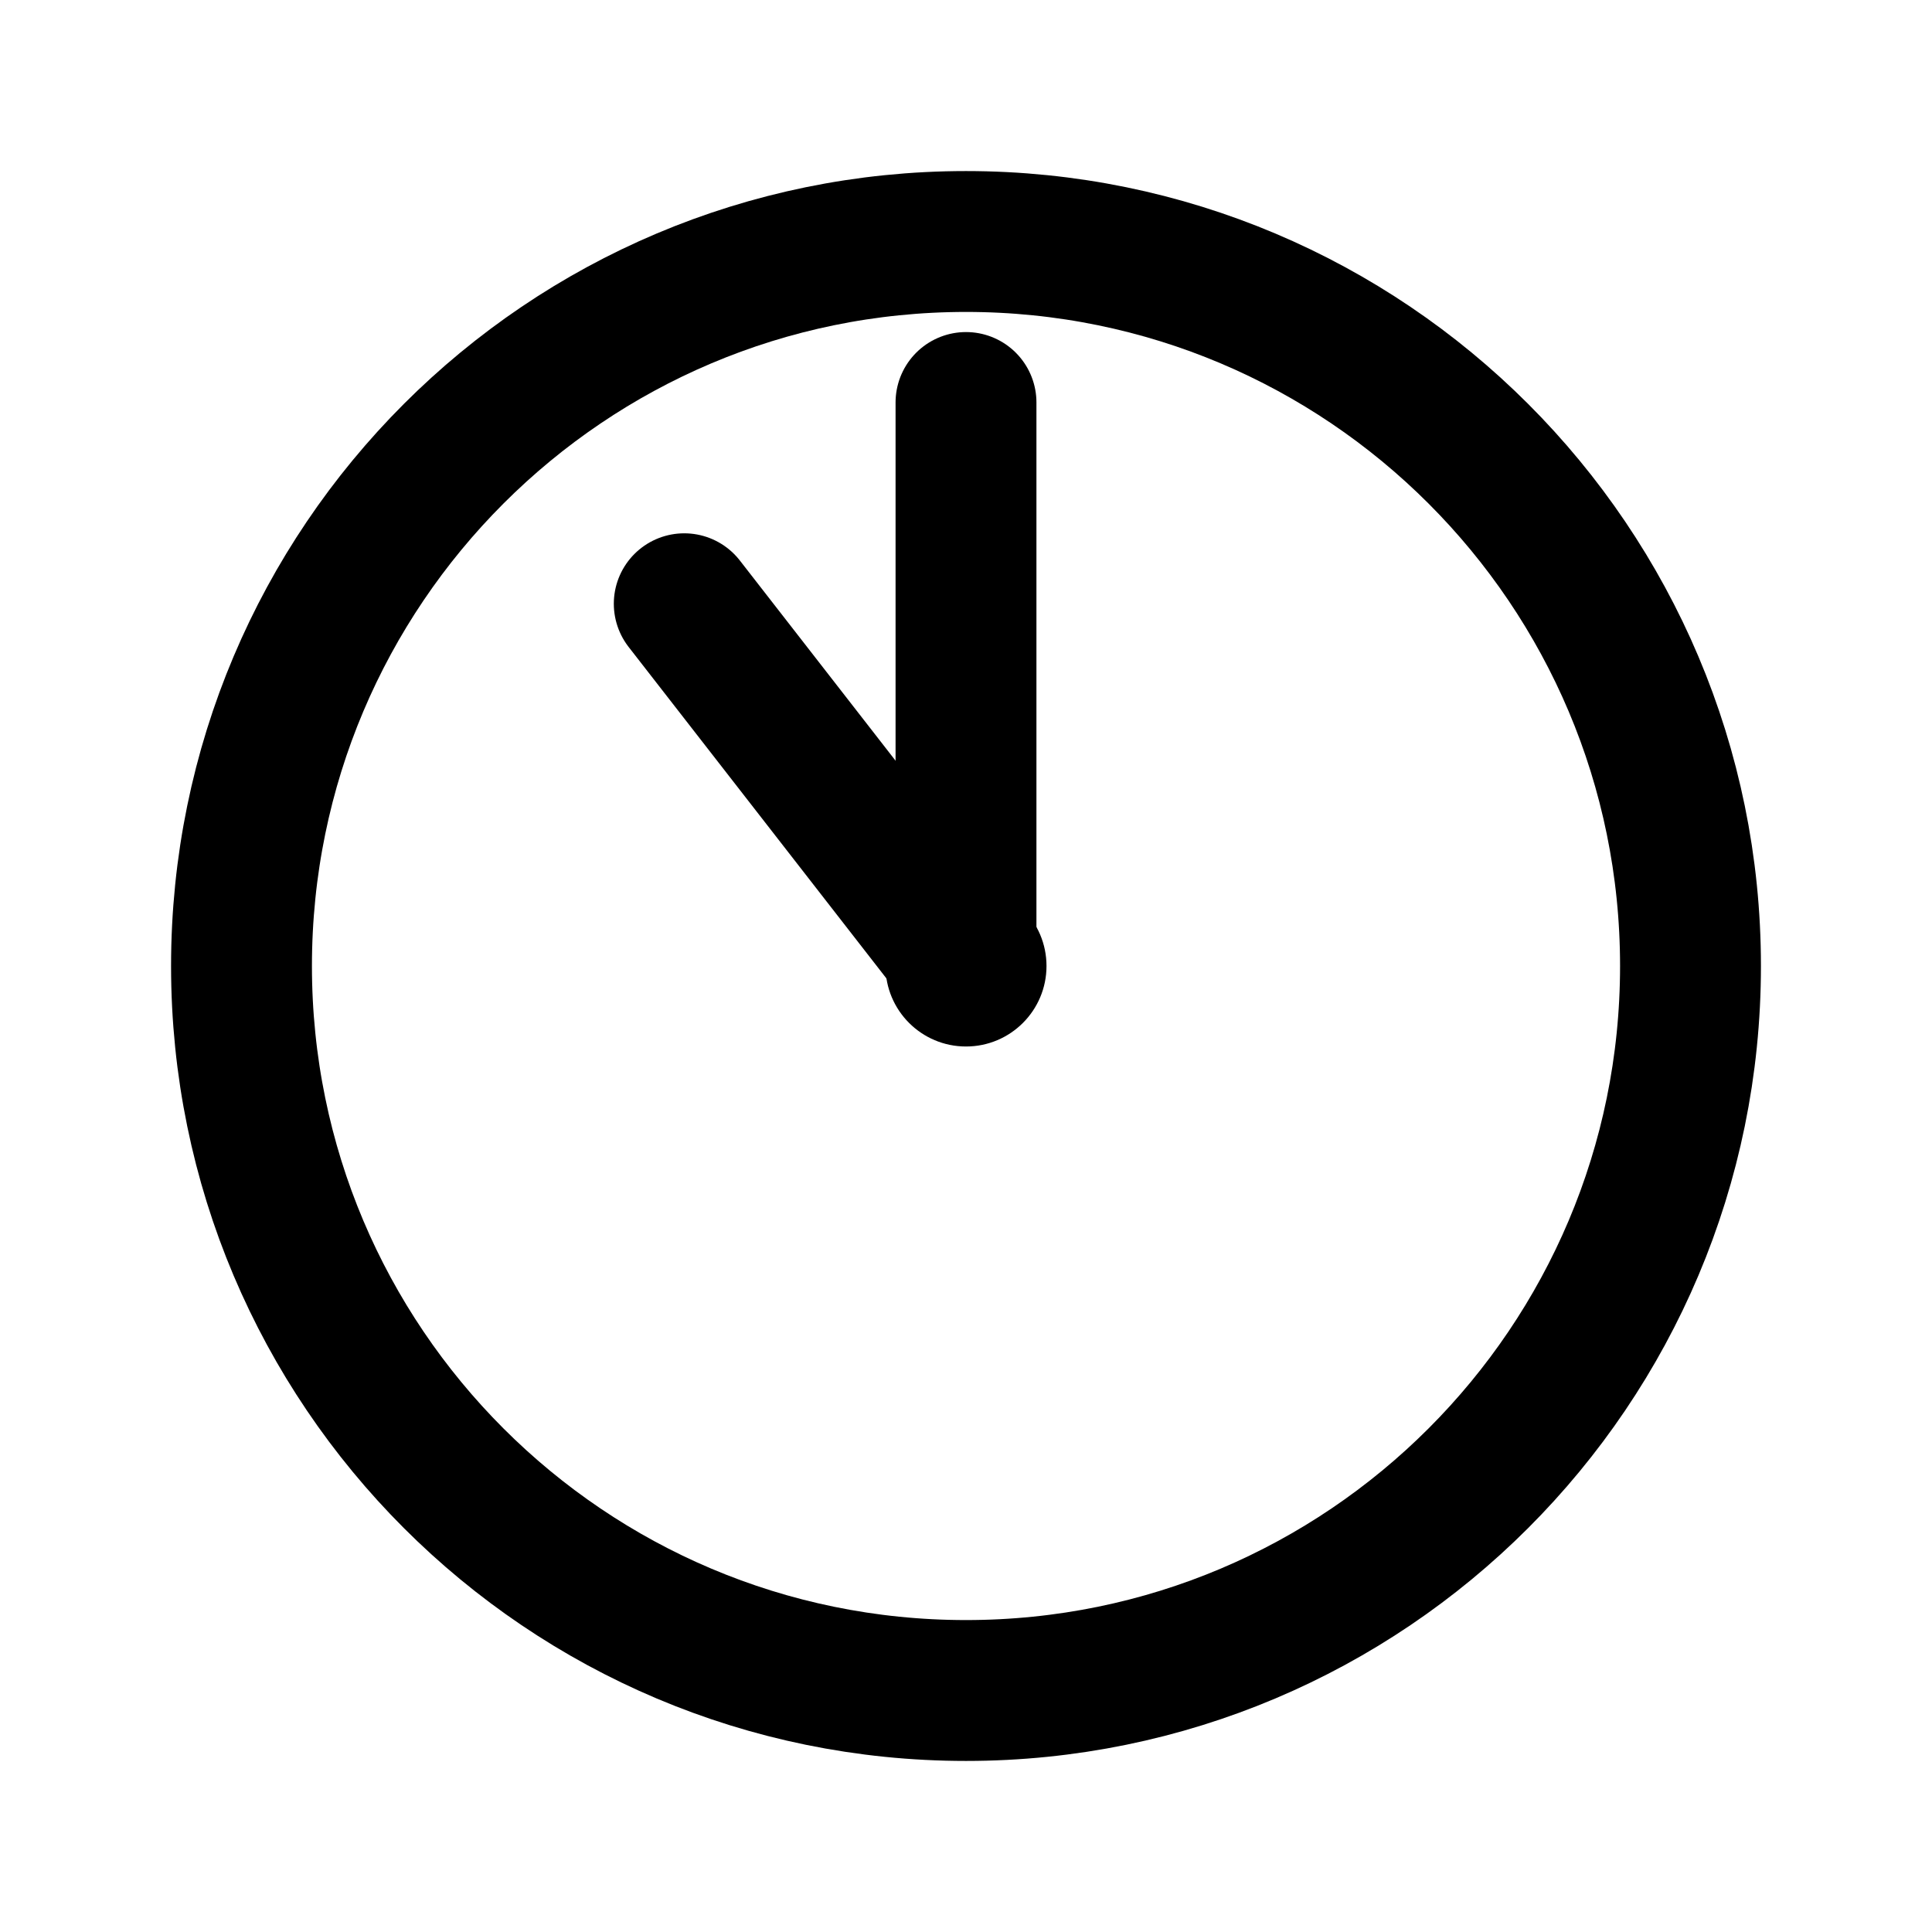
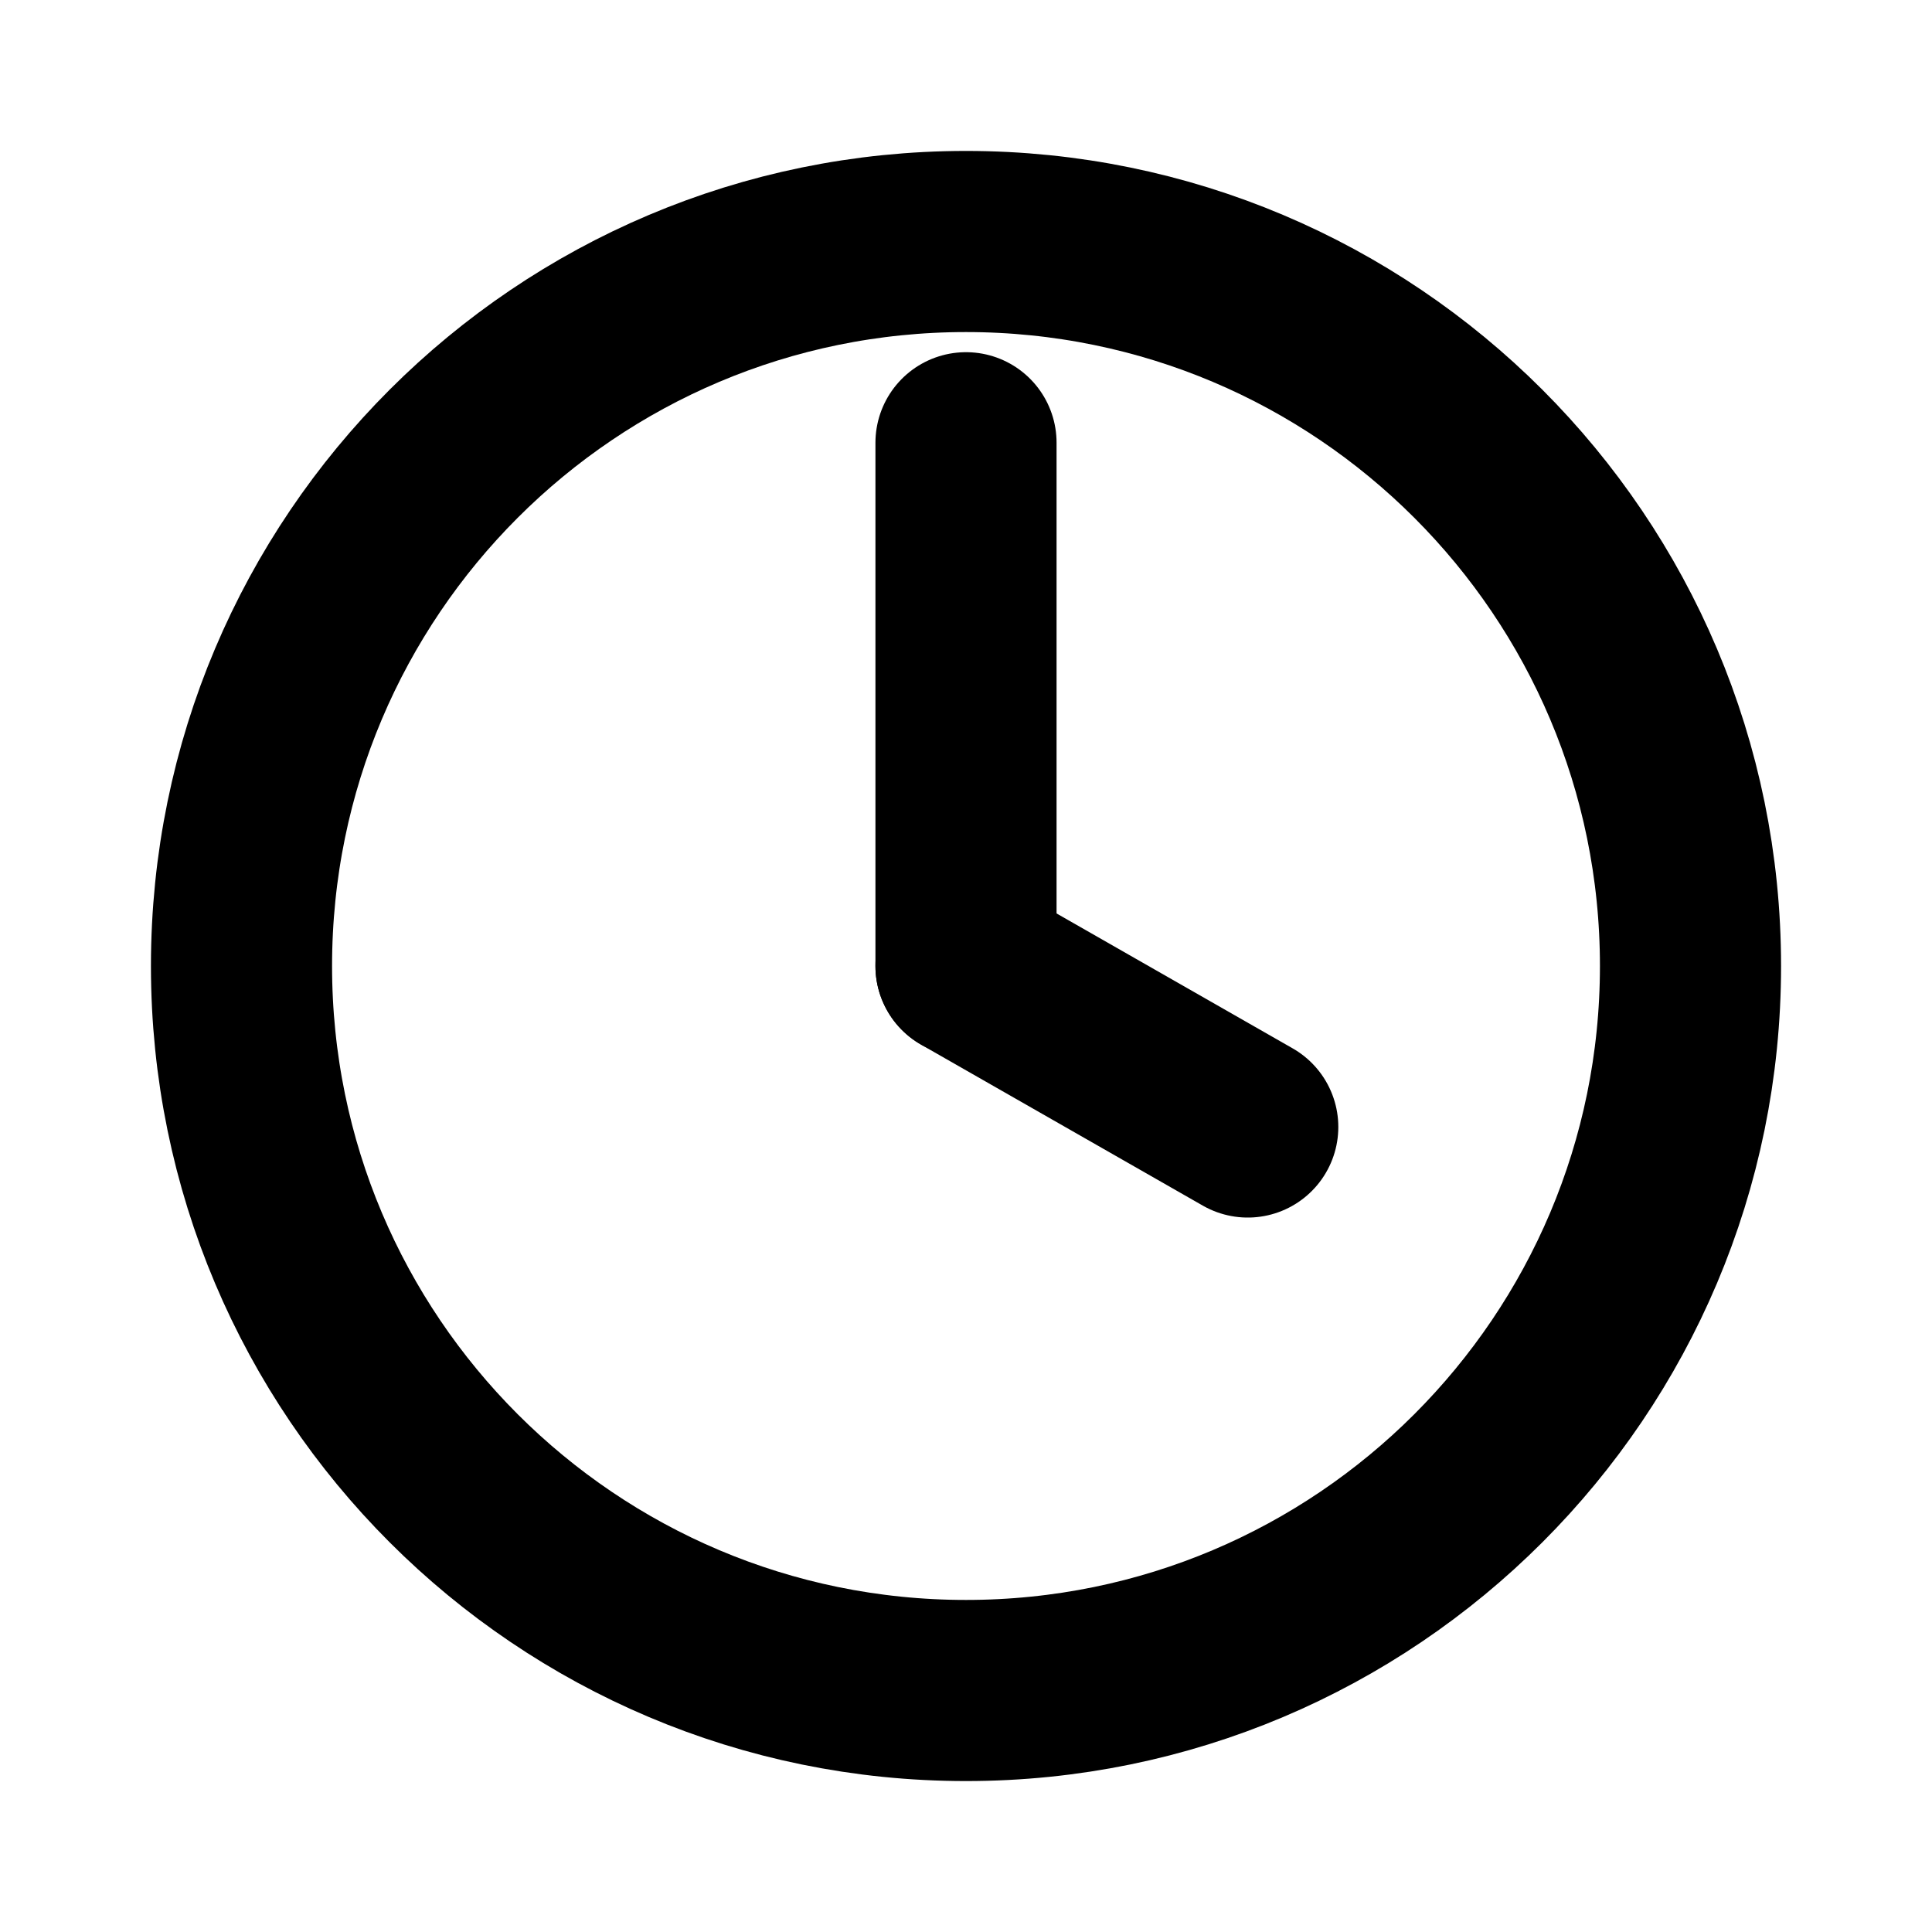
- <svg xmlns="http://www.w3.org/2000/svg" viewBox="0 0 24 24" fill="none" stroke="currentColor" stroke-width="1.75" stroke-linecap="round" stroke-linejoin="round">
+ <svg xmlns="http://www.w3.org/2000/svg" viewBox="0 0 24 24" fill="none" stroke="currentColor" stroke-width="2.25" stroke-linecap="round" stroke-linejoin="round">
  <circle cx="12" cy="12" r="9" />
-   <line x1="12" y1="12" x2="8.5" y2="7.5" />
-   <line x1="12" y1="12" x2="12" y2="5" />
+   <line x1="12" y1="12" x2="15.5" y2="14" />
+   <line x1="12" y1="12" x2="12" y2="5.5" />
  <circle cx="12" cy="12" r="1" fill="currentColor" stroke="none" />
</svg>
